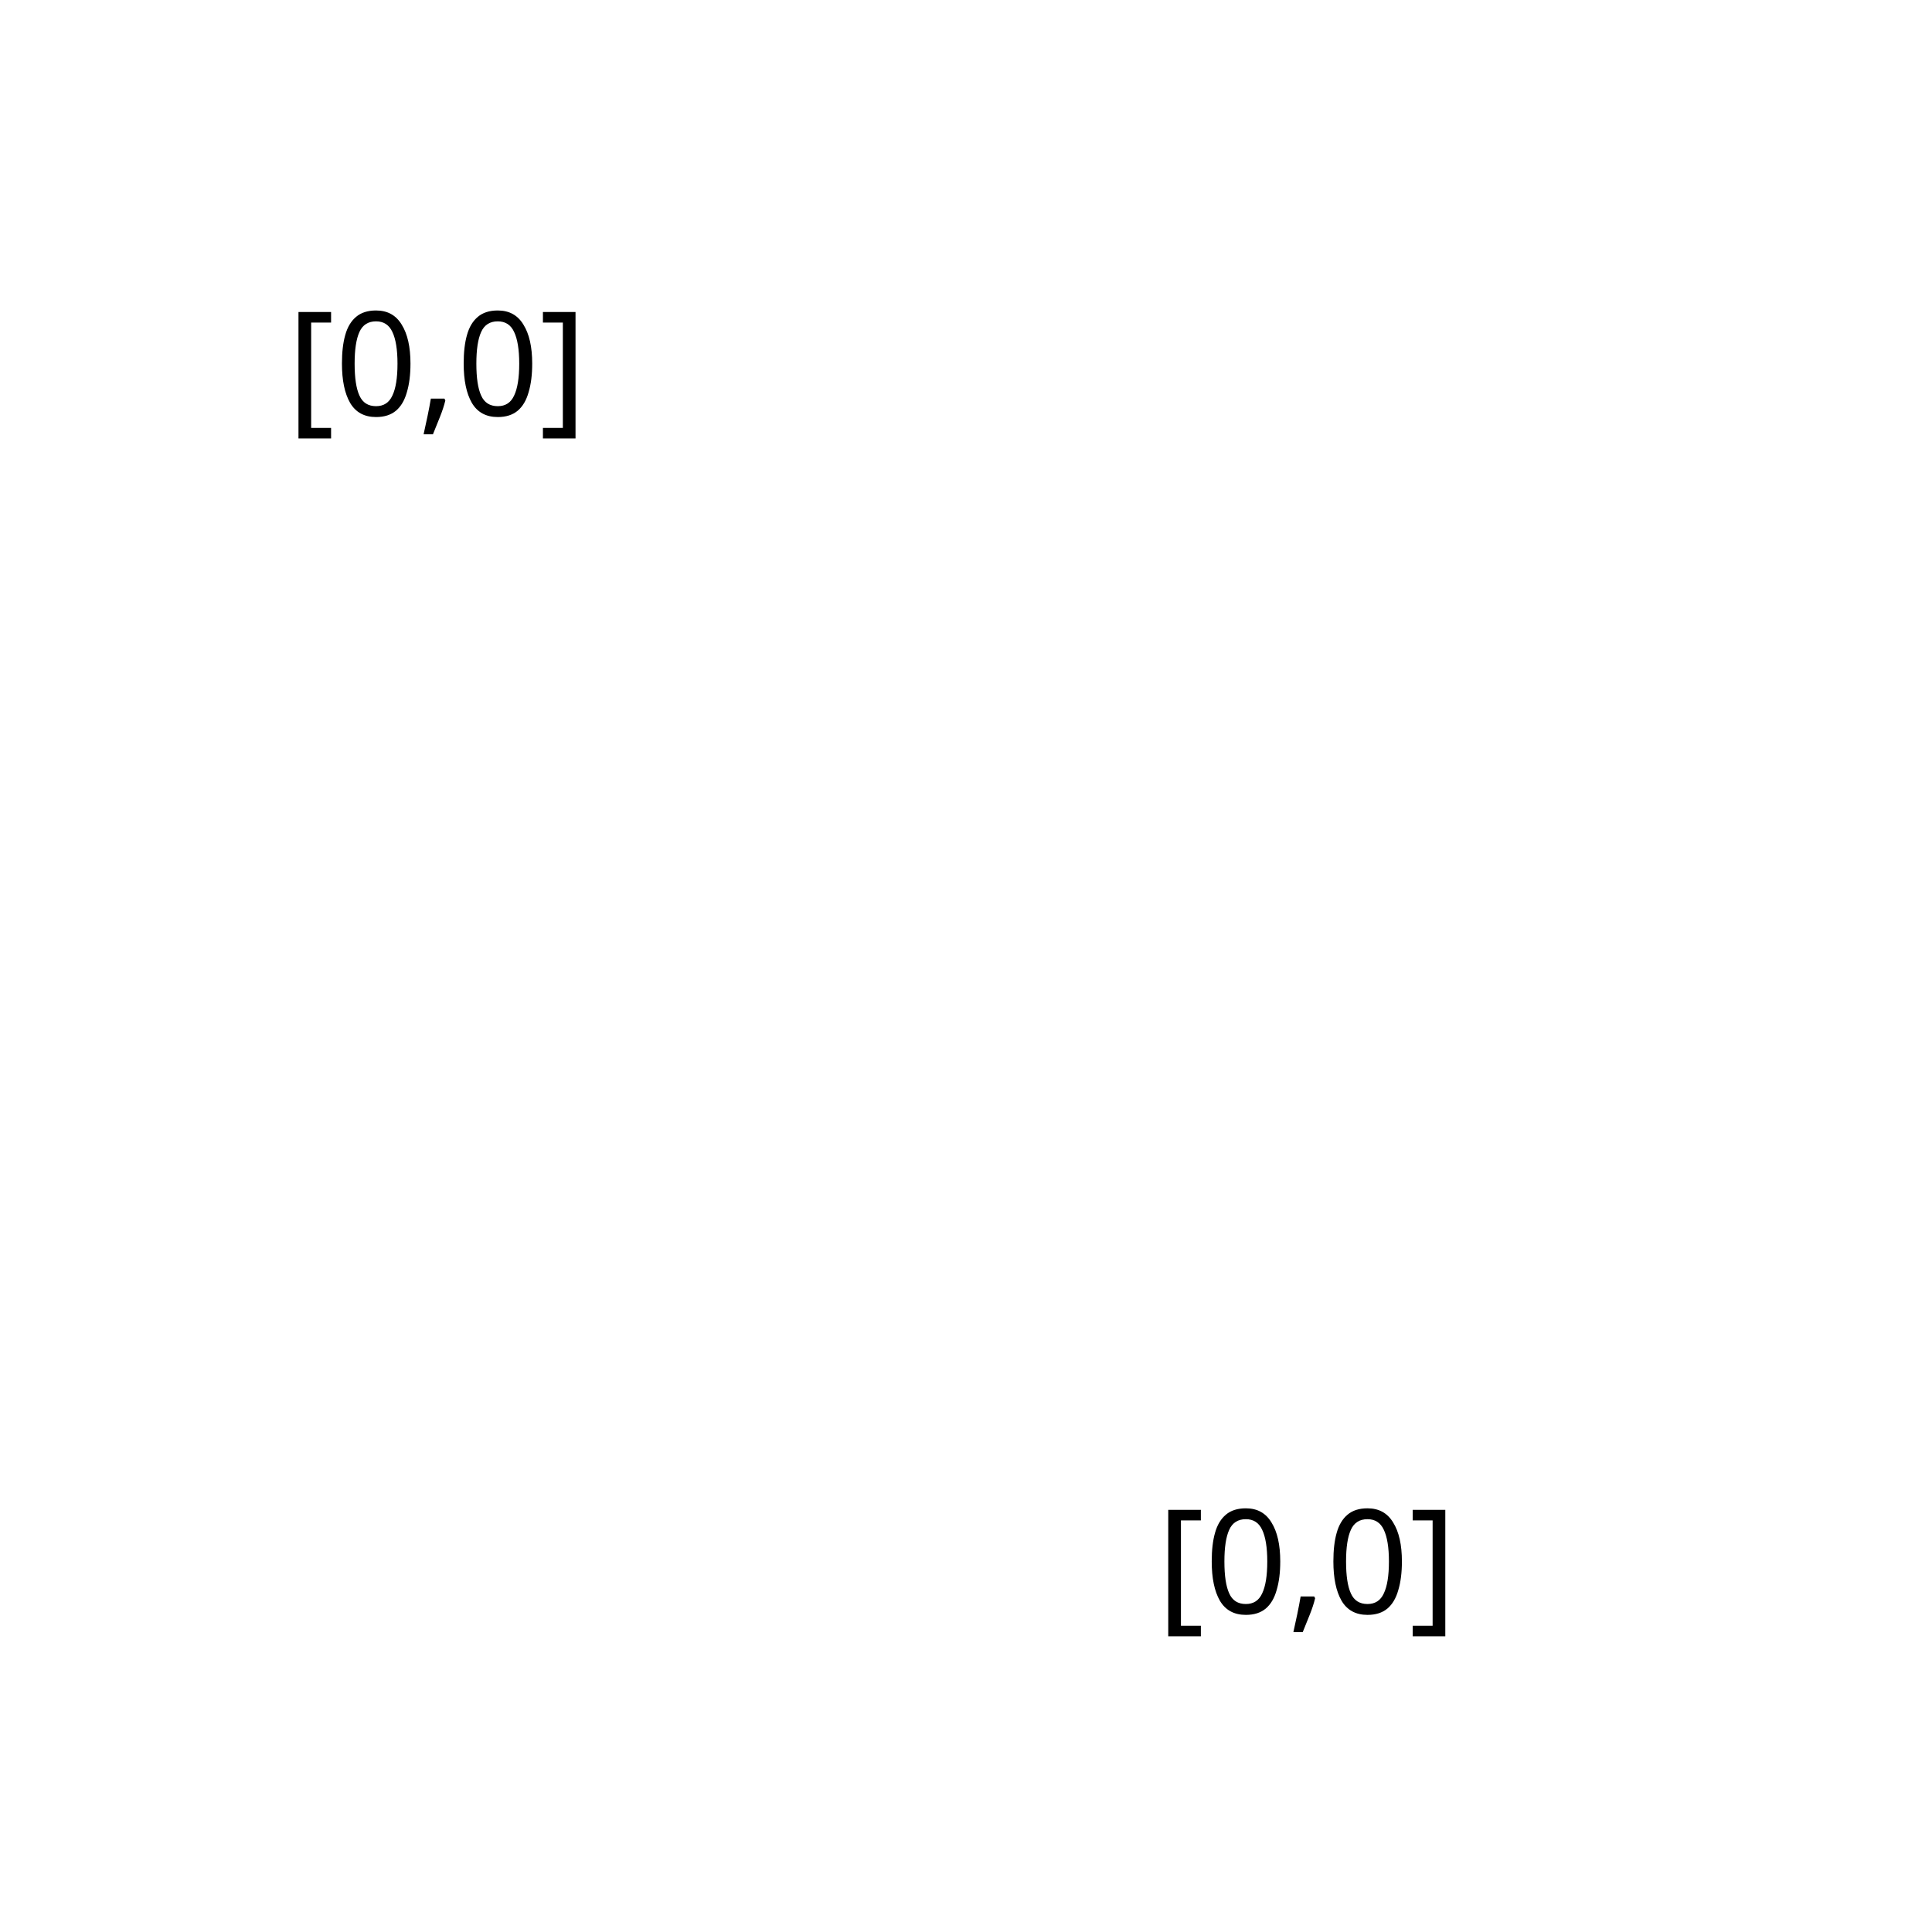
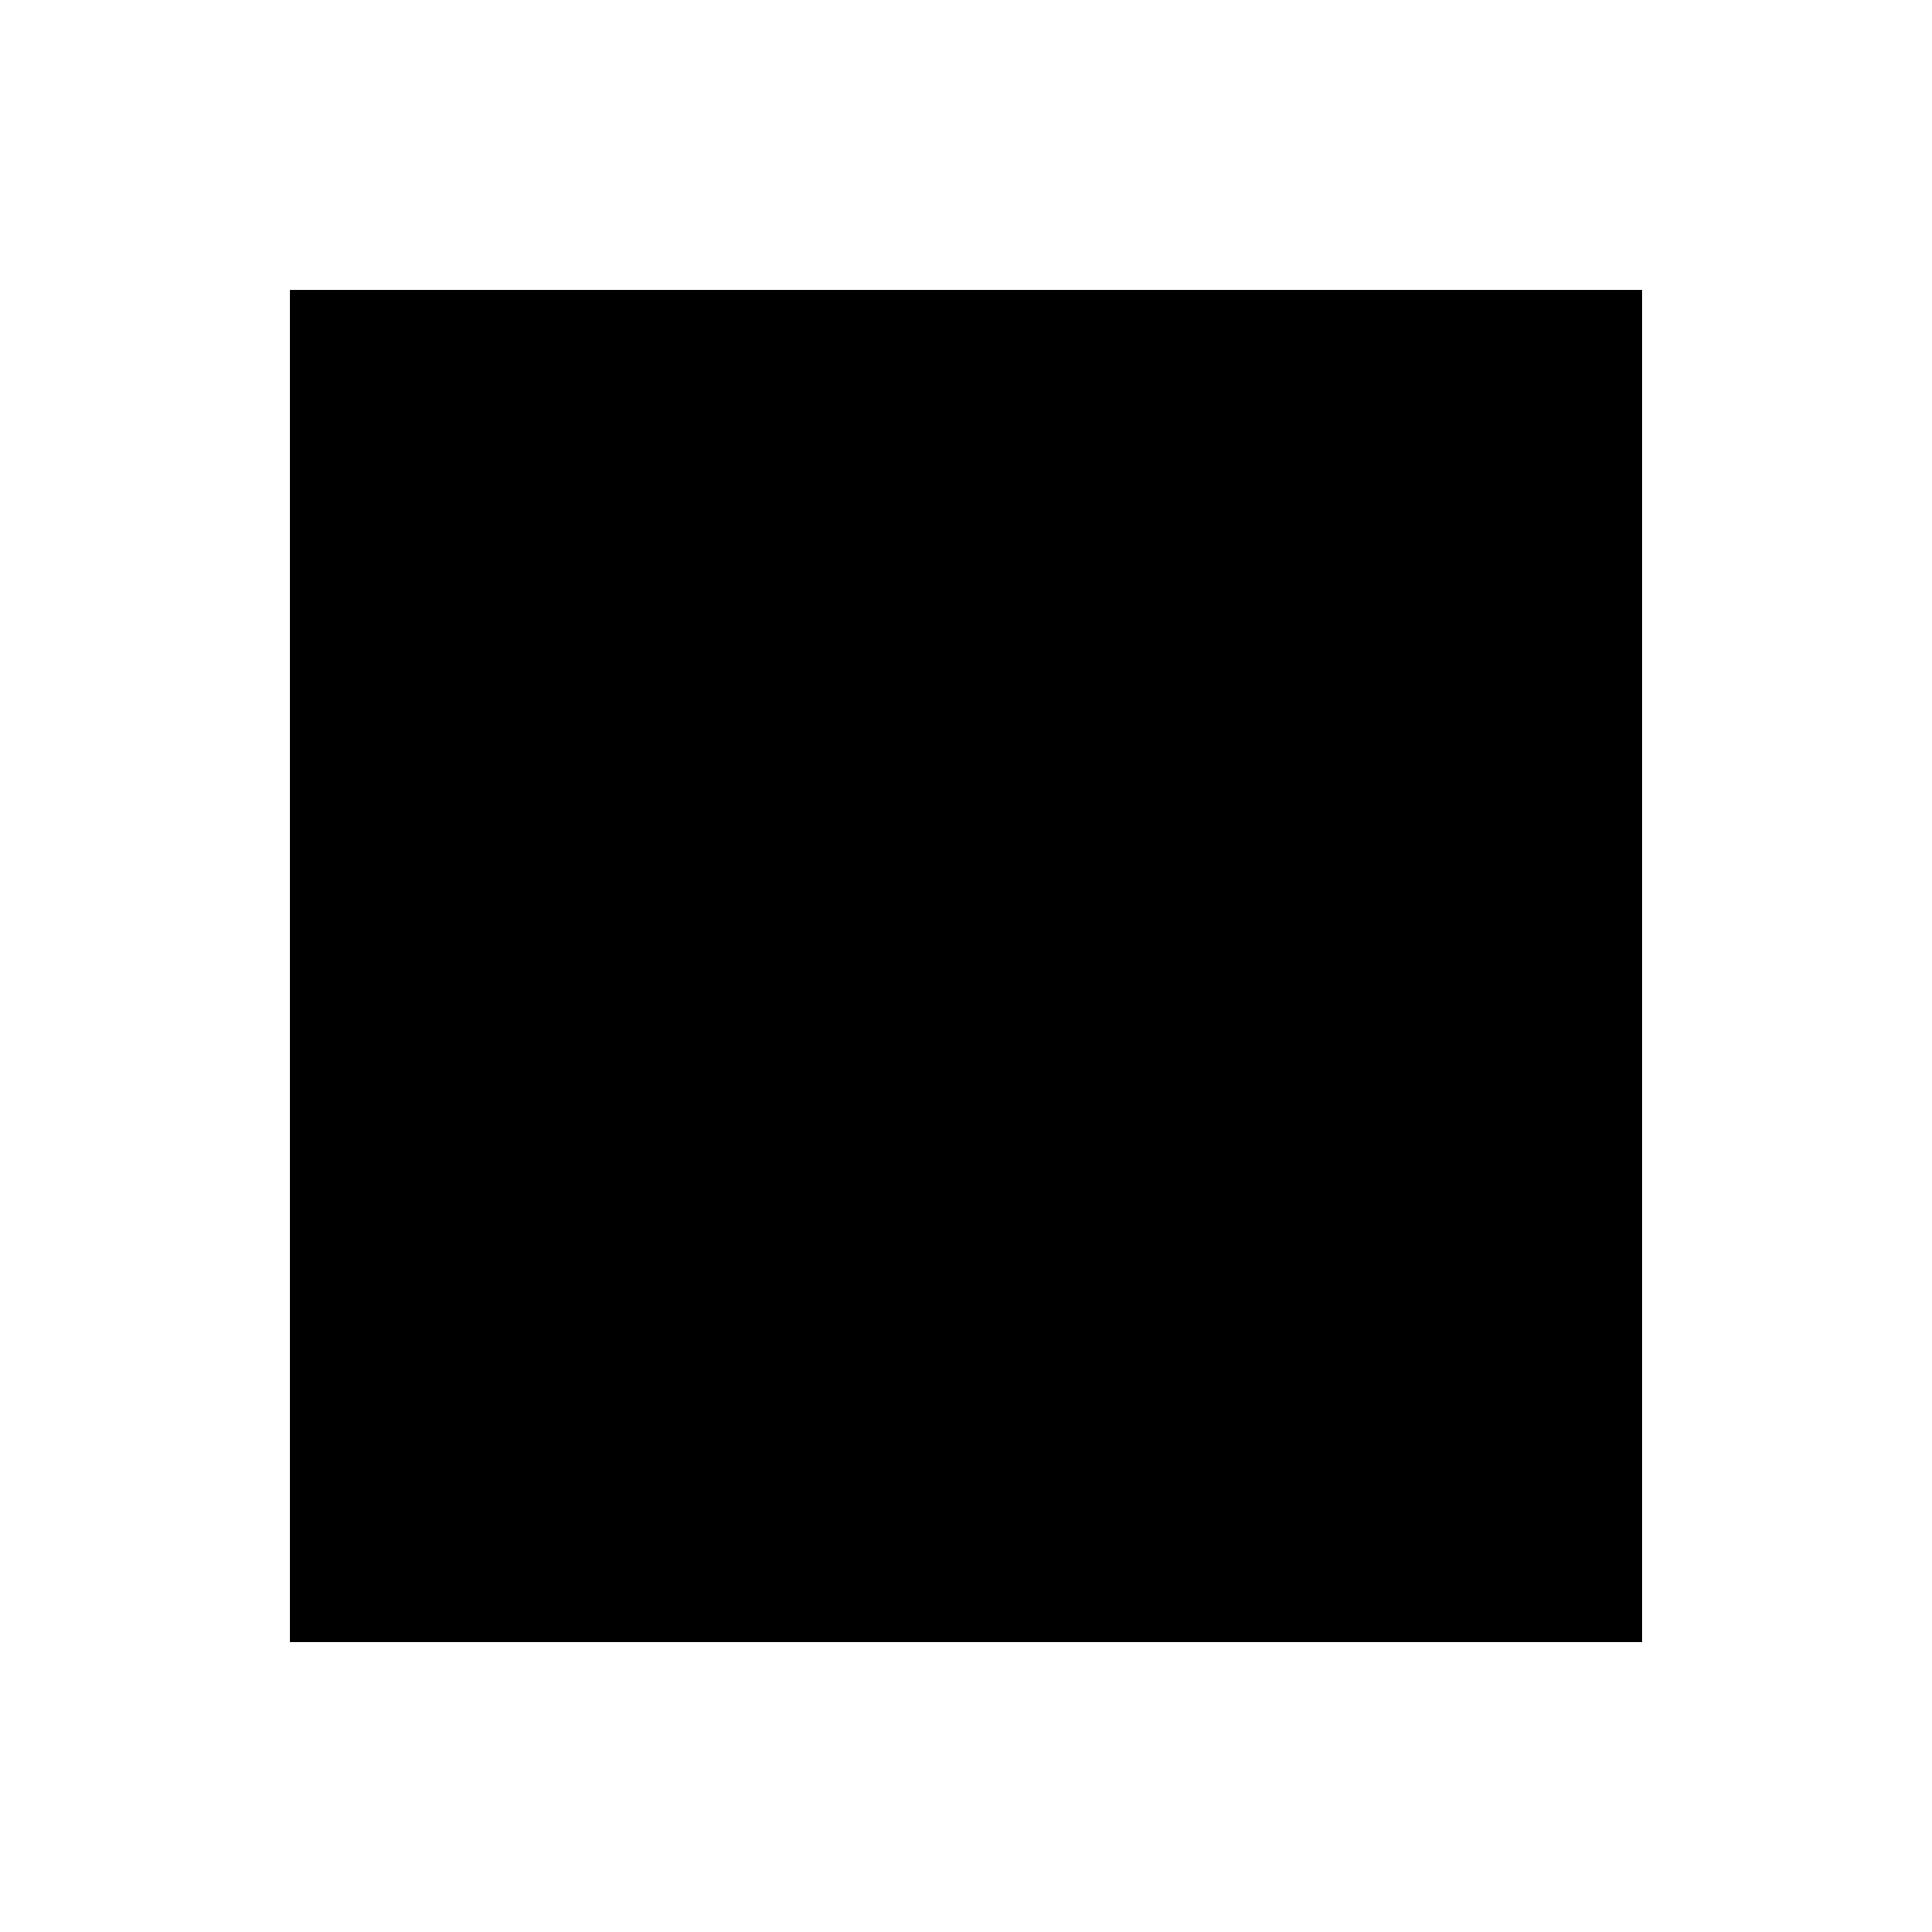
<svg xmlns="http://www.w3.org/2000/svg" version="1.1" viewBox="0 0 100 100">
  <g id="pocket">
-     <path id="pocket_border_top" d="m20.354 0-10 10m-0.354 0h80m0-10-10 10m0-10-10 10m0-10-10 10m0-10-10 10m0-10-10 10m0-10-10 10m0-10-10 10" style="stroke-width:1px;fill:none" class="svg_path" />
-     <path id="pocket_border_bottom" d="m20 90-10 10m80-10h-80m80 0-10 10m0-10-10 10m0-10-10 10m0-10-10 10m0-10-10 10m0-10-10 10m0-10-10 10" style="stroke-width:1px;fill:none" class="svg_path" />
-     <path id="pocket_border_right" d="m100 10-10 10m0-10v80m10-70-10 10m10 0-10 10m10 0-10 10m10 0l-10 10m10 0-10 10m10 0-10 10m10 0-10 10" style="stroke-width:1px;fill:none" class="svg_path" />
-     <path id="pocket_border_left" d="m10.354 10-10 10m9.646-10v80m-10 0 10-10m-10 0 10-10m-10 0 10-10m-10 0 10-10m-10 0 10-10m-10 0 10-10m0-10-10 10" style="stroke-width:1px;fill:none" class="svg_path" />
-     <path class="svg_path" style="stroke-width:1px;fill:none" d="m10 89.646-10 10m100-99.646-10 10m-79.646-10-10 10m99.646 80-10 10" />
-     <path class="svg_path" style="stroke-dasharray:1, 1;stroke-width:.5;fill:none" d="m85 15h-70v70h70z" />
-     <path id="drill" class="svg_path" style="stroke-width:1px;fill:none" d="m40 50h20m-10-10v20m5-10a5 5 0 0 1 -5 5 5 5 0 0 1 -5 -5 5 5 0 0 1 5 -5 5 5 0 0 1 5 5z" />
-     <text style="letter-spacing:0px;font-size:7.5px;word-spacing:0px;font-family:sans-serif;line-height:125%" xml:space="preserve" class="svg_text" y="21.511" x="14.855">
-       <tspan x="14.855" y="21.511">[0,0]</tspan>
+     <path id="pocket_border_top" d="m20.354 0-10 10m-0.354 0h80m0-10-10 10m0-10-10 10m0-10-10 10m0-10-10 10m0-10-10 10m0-10-10 10m0-10-10 10" style="stroke-width:1px" class="svg_path" />
+     <path id="pocket_border_bottom" d="m20 90-10 10m80-10h-80m80 0-10 10m0-10-10 10m0-10-10 10m0-10-10 10m0-10-10 10m0-10-10 10m0-10-10 10" style="stroke-width:1px" class="svg_path" />
+     <path id="pocket_border_right" d="m100 10-10 10m0-10v80m10-70-10 10m10 0-10 10m10 0-10 10m10 0l-10 10m10 0-10 10m10 0-10 10m10 0-10 10" style="stroke-width:1px" class="svg_path" />
+     <path id="pocket_border_left" d="m10.354 10-10 10m9.646-10v80m-10 0 10-10m-10 0 10-10m-10 0 10-10m-10 0 10-10m-10 0 10-10m-10 0 10-10m0-10-10 10" style="stroke-width:1px" class="svg_path" />
+     <path class="svg_path" style="stroke-width:1px" d="m10 89.646-10 10m100-99.646-10 10m-79.646-10-10 10m99.646 80-10 10" />
+     <path id="drill" class="svg_path" style="stroke-width:.5;fill:none" d="m5 85h20m-10-10v20m5-10a5 5 0 0 1 -5 5 5 5 0 0 1 -5 -5 5 5 0 0 1 5 -5 5 5 0 0 1 5 5z" />
+     <path class="svg_path" style="stroke-dasharray:1, 1;stroke-width:.5" d="m85 15h-70v70h70z" />
+     <text id="dist_bottom" style="letter-spacing:0px;font-size:7.5px;word-spacing:0px;font-family:sans-serif;line-height:125%" xml:space="preserve" class="svg_text" y="83.894" x="50.616">
+       <tspan x="50.616" style="font-size:7.5px" y="83.894">0</tspan>
    </text>
-     <text style="font-size:7.5px;letter-spacing:0px;text-anchor:end;word-spacing:0px;text-align:end;font-family:sans-serif;line-height:125%" xml:space="preserve" class="svg_text" y="83.511" x="85.153">
-       <tspan x="85.153" y="83.511">[0,0]</tspan>
+     <text id="dist_top" style="font-size:7.5px;letter-spacing:0px;text-anchor:end;word-spacing:0px;text-align:end;font-family:sans-serif;line-height:125%" xml:space="preserve" class="svg_text" y="21.566" x="50.616">
+       <tspan x="50.616" style="font-size:7.5px;text-anchor:start;text-align:start" y="21.566">0</tspan>
    </text>
+     <text id="dist_left" style="font-size:7.5px;letter-spacing:0px;text-anchor:end;word-spacing:0px;text-align:end;font-family:sans-serif;line-height:125%" xml:space="preserve" class="svg_text" y="48.894" x="17.616">
+       <tspan x="17.616" style="font-size:7.5px;text-anchor:start;text-align:start" y="48.894">0</tspan>
+     </text>
+     <text id="dist_right" style="font-size:7.5px;letter-spacing:0px;text-anchor:end;word-spacing:0px;text-align:end;font-family:sans-serif;line-height:125%" xml:space="preserve" class="svg_text" y="56.566" x="82.391">
+       <tspan x="82.391" style="font-size:7.5px;text-anchor:end;text-align:end" y="56.566">0</tspan>
+     </text>
+     <path class="svg_path" style="stroke-width:.5;fill:none" d="m90 50h-12m12 0 3-1v2zm-80 0h12m-12 0-3-1v2zm40 40v-12m0 12-1 3h2zm0-68v-12m-1-3 1 3 1-3z" />
  </g>
</svg>
